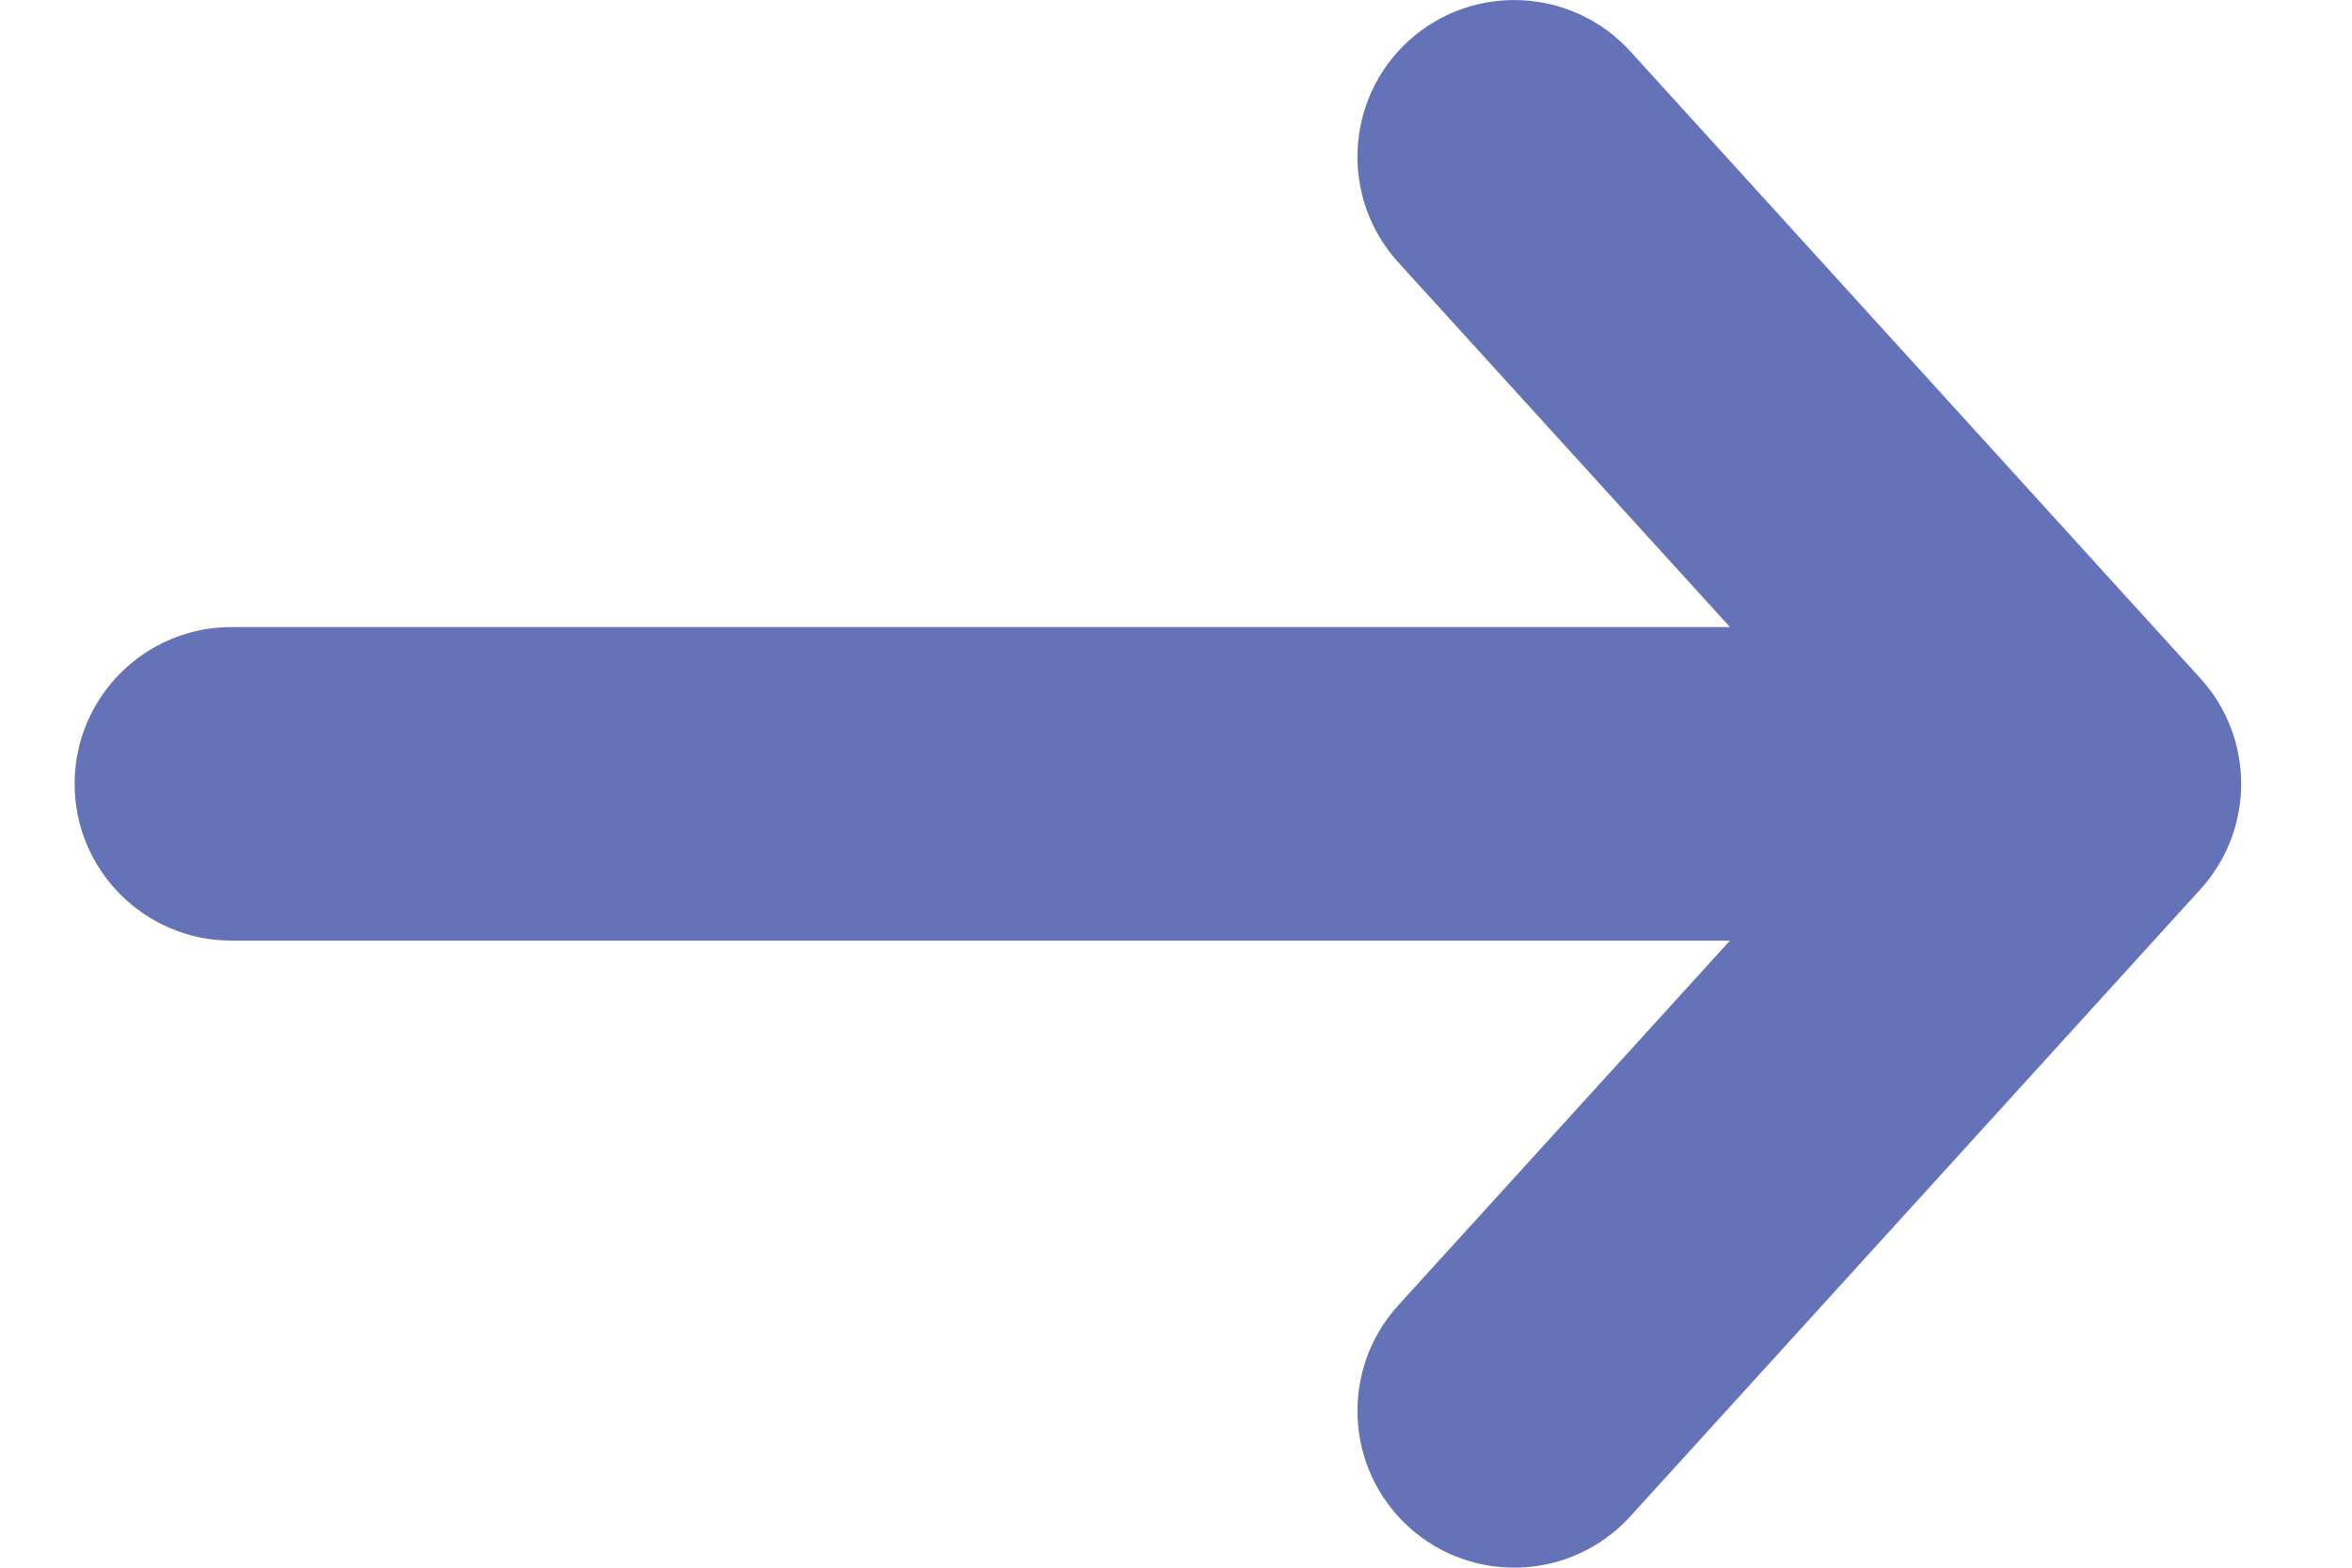
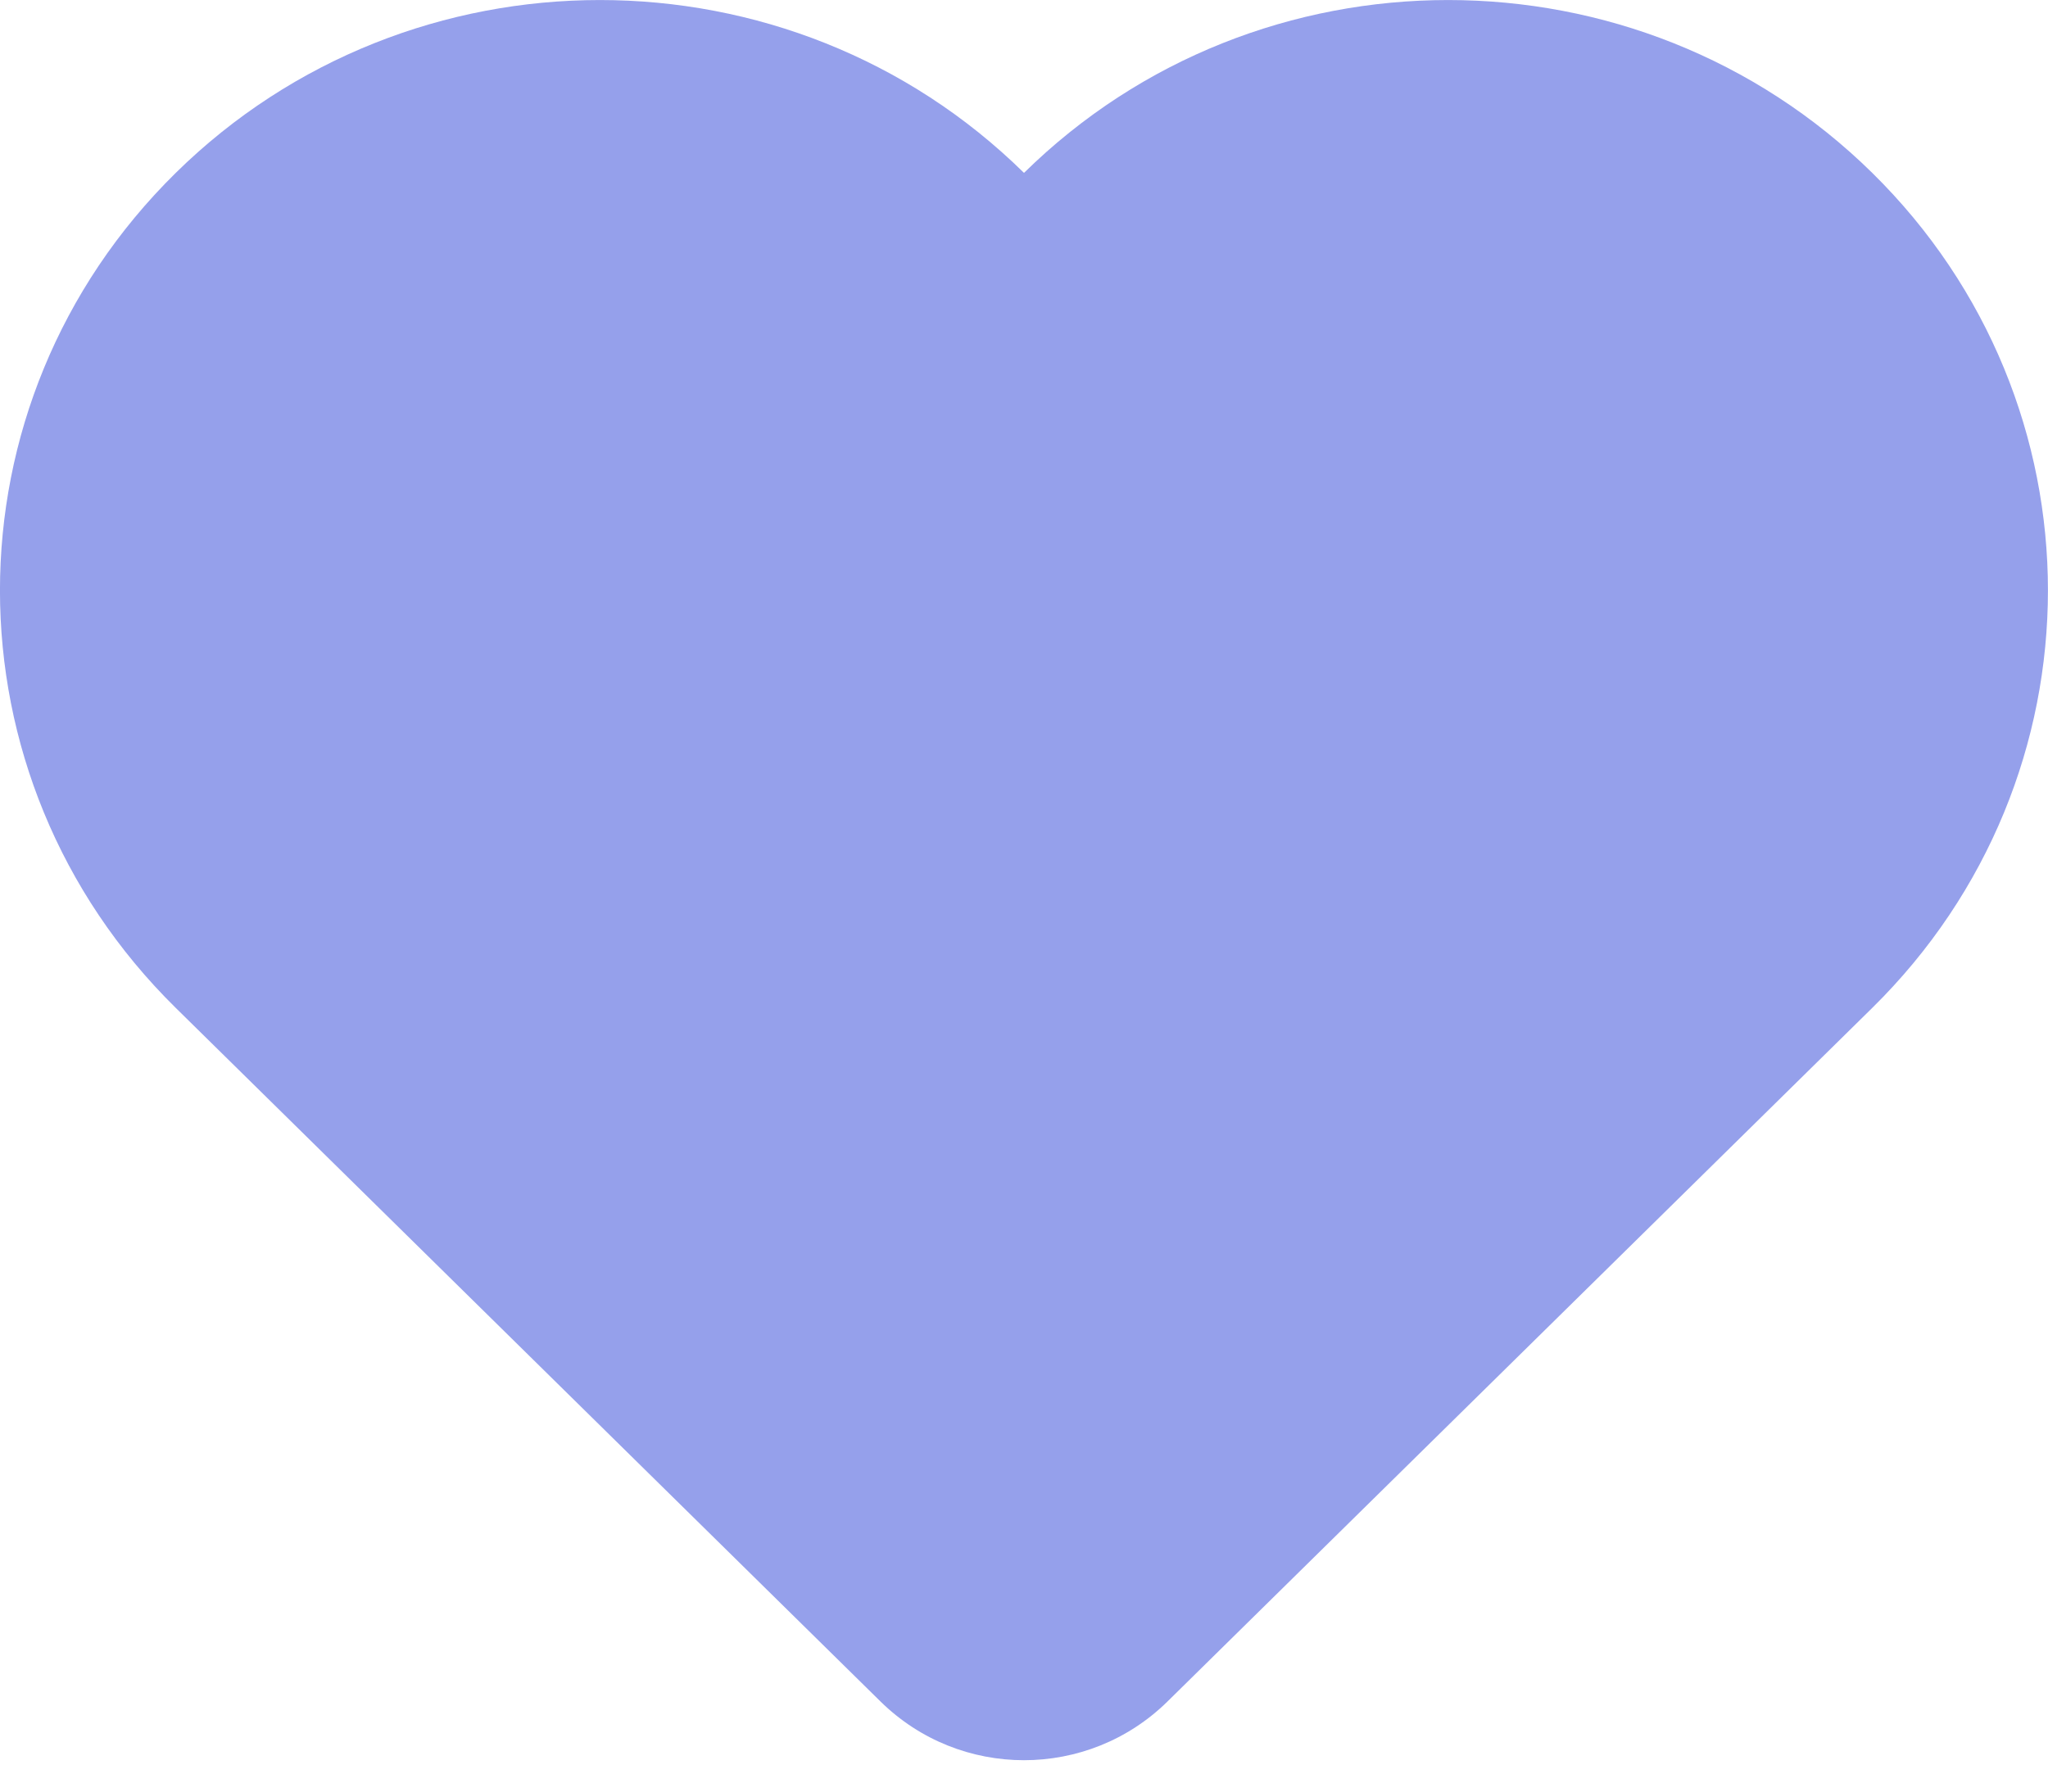
- <svg xmlns="http://www.w3.org/2000/svg" width="15" height="10" viewBox="0 0 15 10" fill="none">
-   <path fill-rule="evenodd" clip-rule="evenodd" d="M10.397 0.327C10.025 -0.081 9.393 -0.111 8.984 0.26C8.576 0.632 8.546 1.264 8.917 1.673L11.033 4H1.476C0.924 4 0.476 4.448 0.476 5C0.476 5.552 0.924 6 1.476 6H11.033L8.917 8.327C8.546 8.736 8.576 9.368 8.984 9.74C9.393 10.111 10.025 10.081 10.397 9.673L14.033 5.673C14.38 5.291 14.38 4.709 14.033 4.327L10.397 0.327Z" fill="#6472B8" />
+ <svg xmlns="http://www.w3.org/2000/svg" width="16" height="14" viewBox="0 0 16 14" fill="none">
+   <path d="M1.373 1.351C3.203 -0.45 6.17 -0.45 8 1.351C9.83 -0.45 12.797 -0.45 14.627 1.351C16.457 3.153 16.457 6.074 14.627 7.876L9.122 13.295C8.5 13.908 7.5 13.908 6.878 13.295L1.373 7.876C-0.458 6.074 -0.458 3.153 1.373 1.351Z" fill="#95A0EB" />
</svg>
